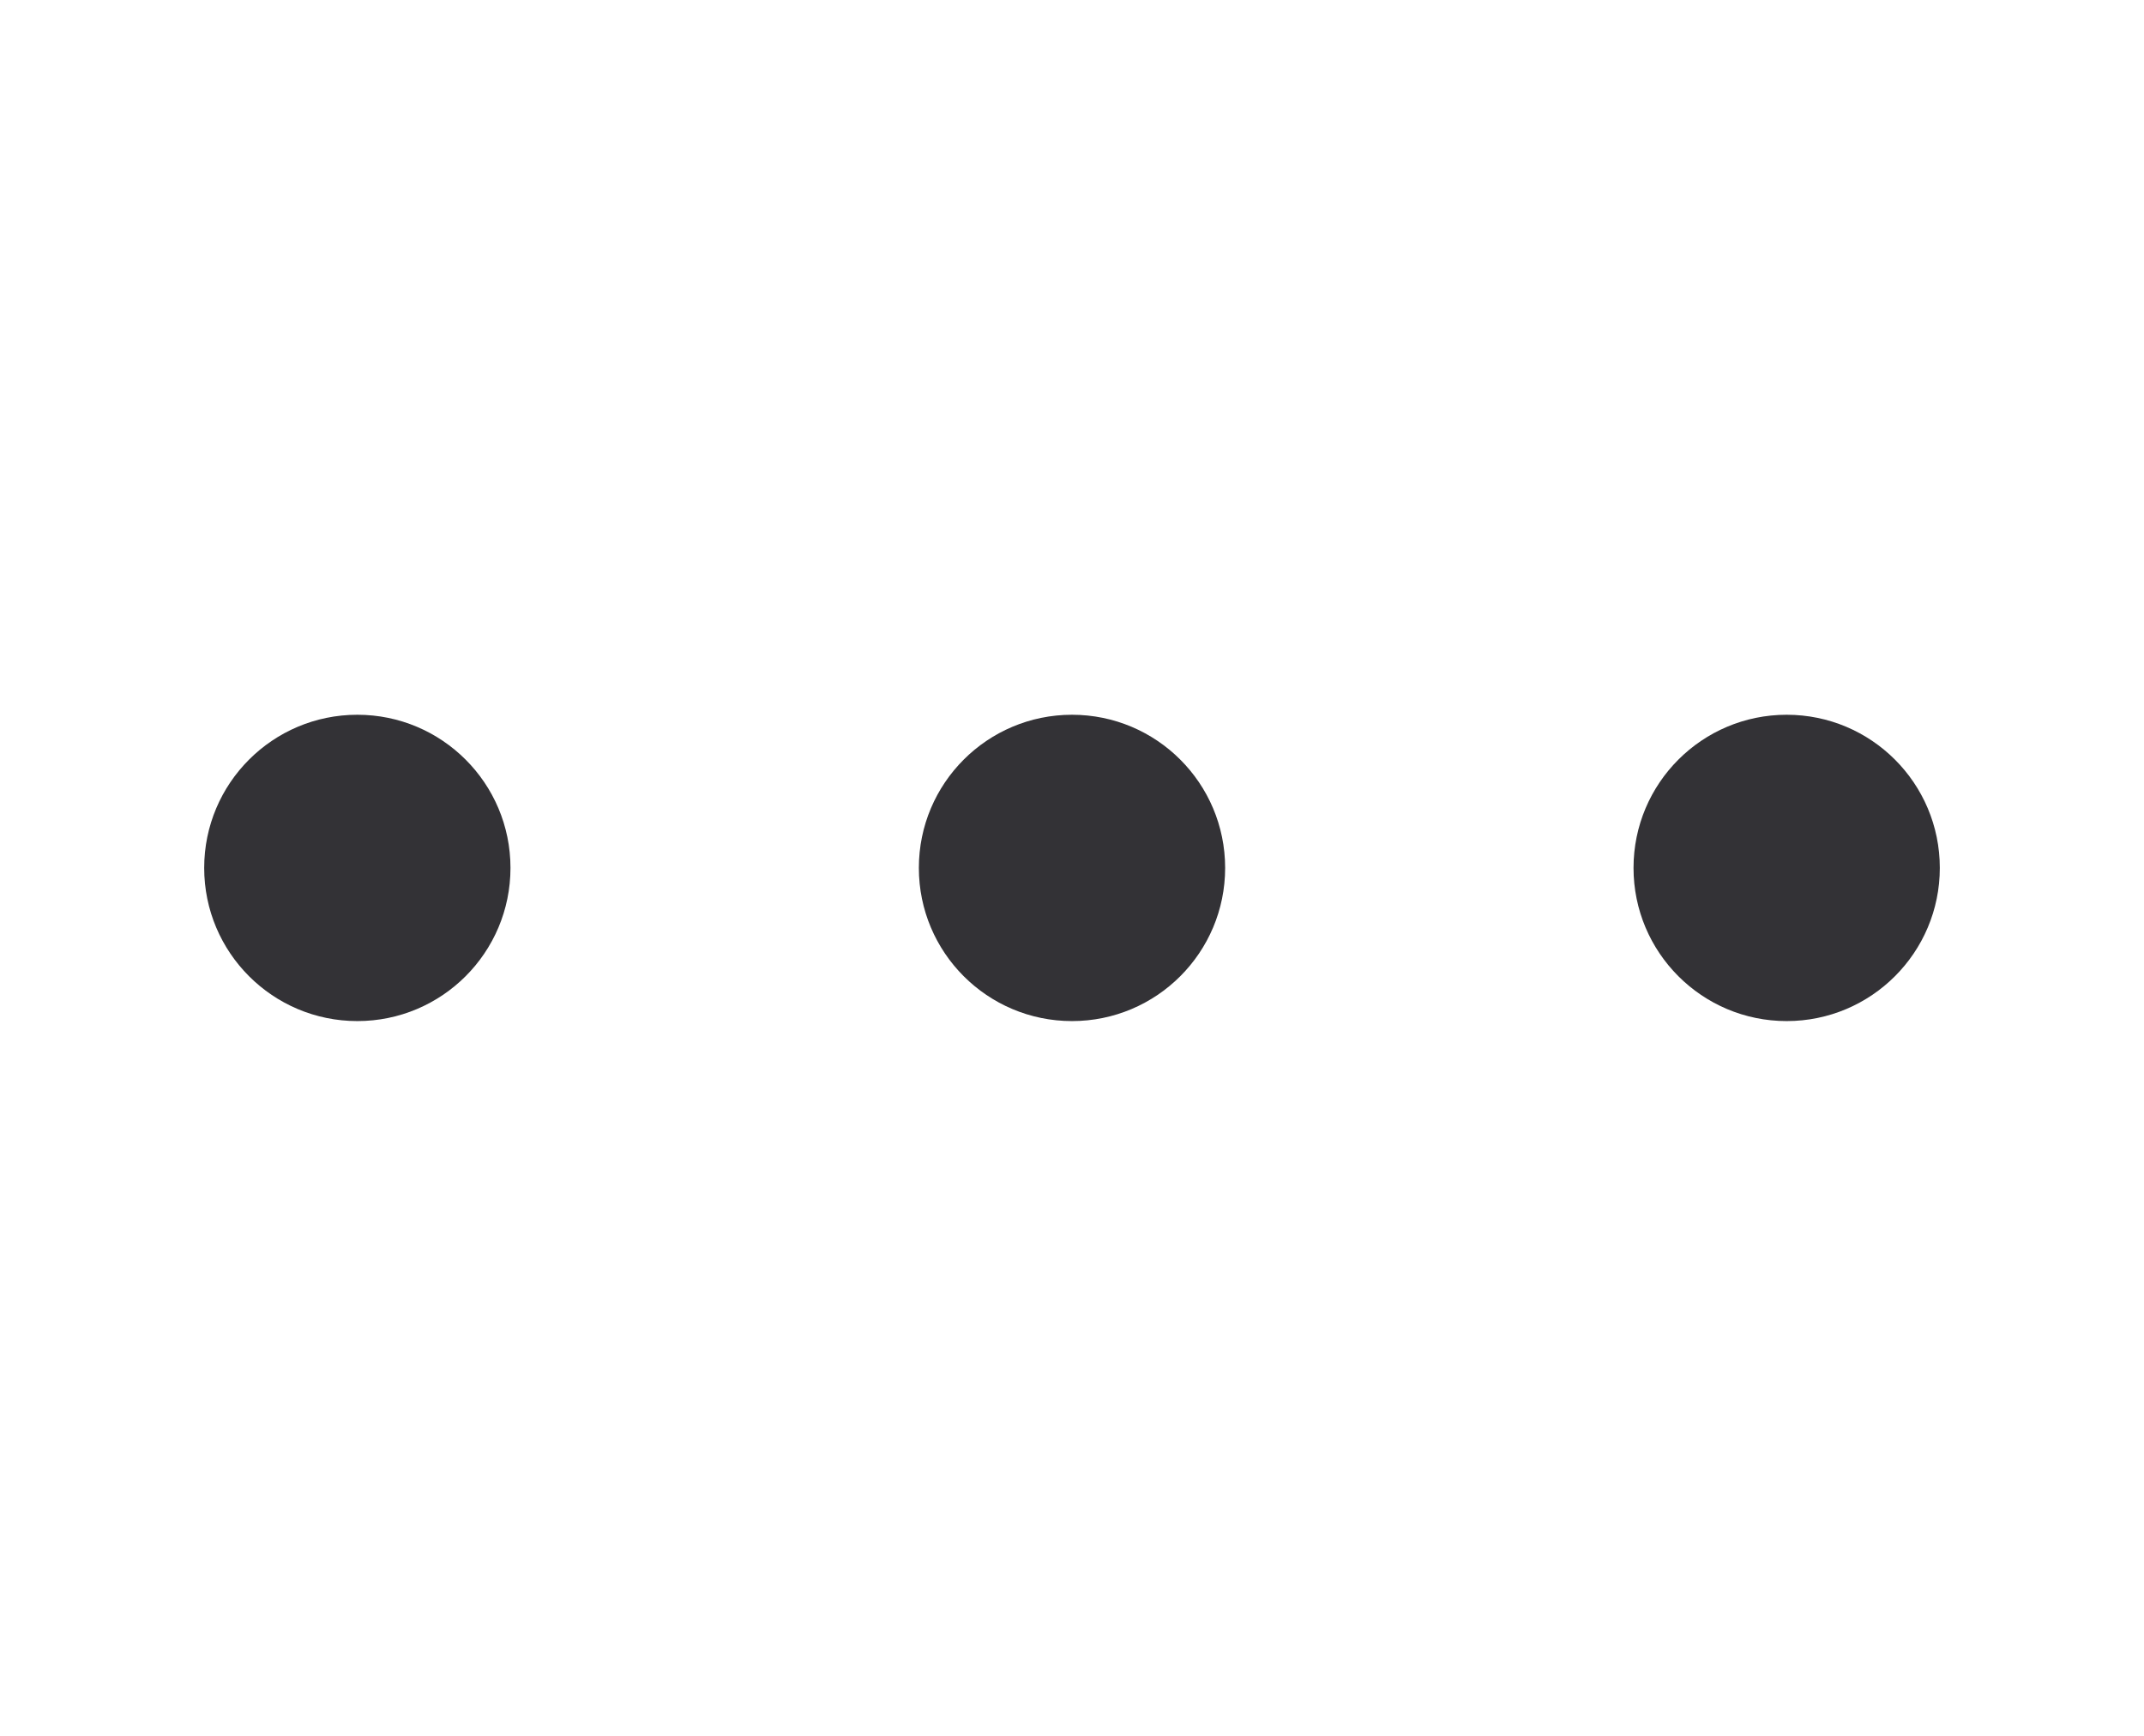
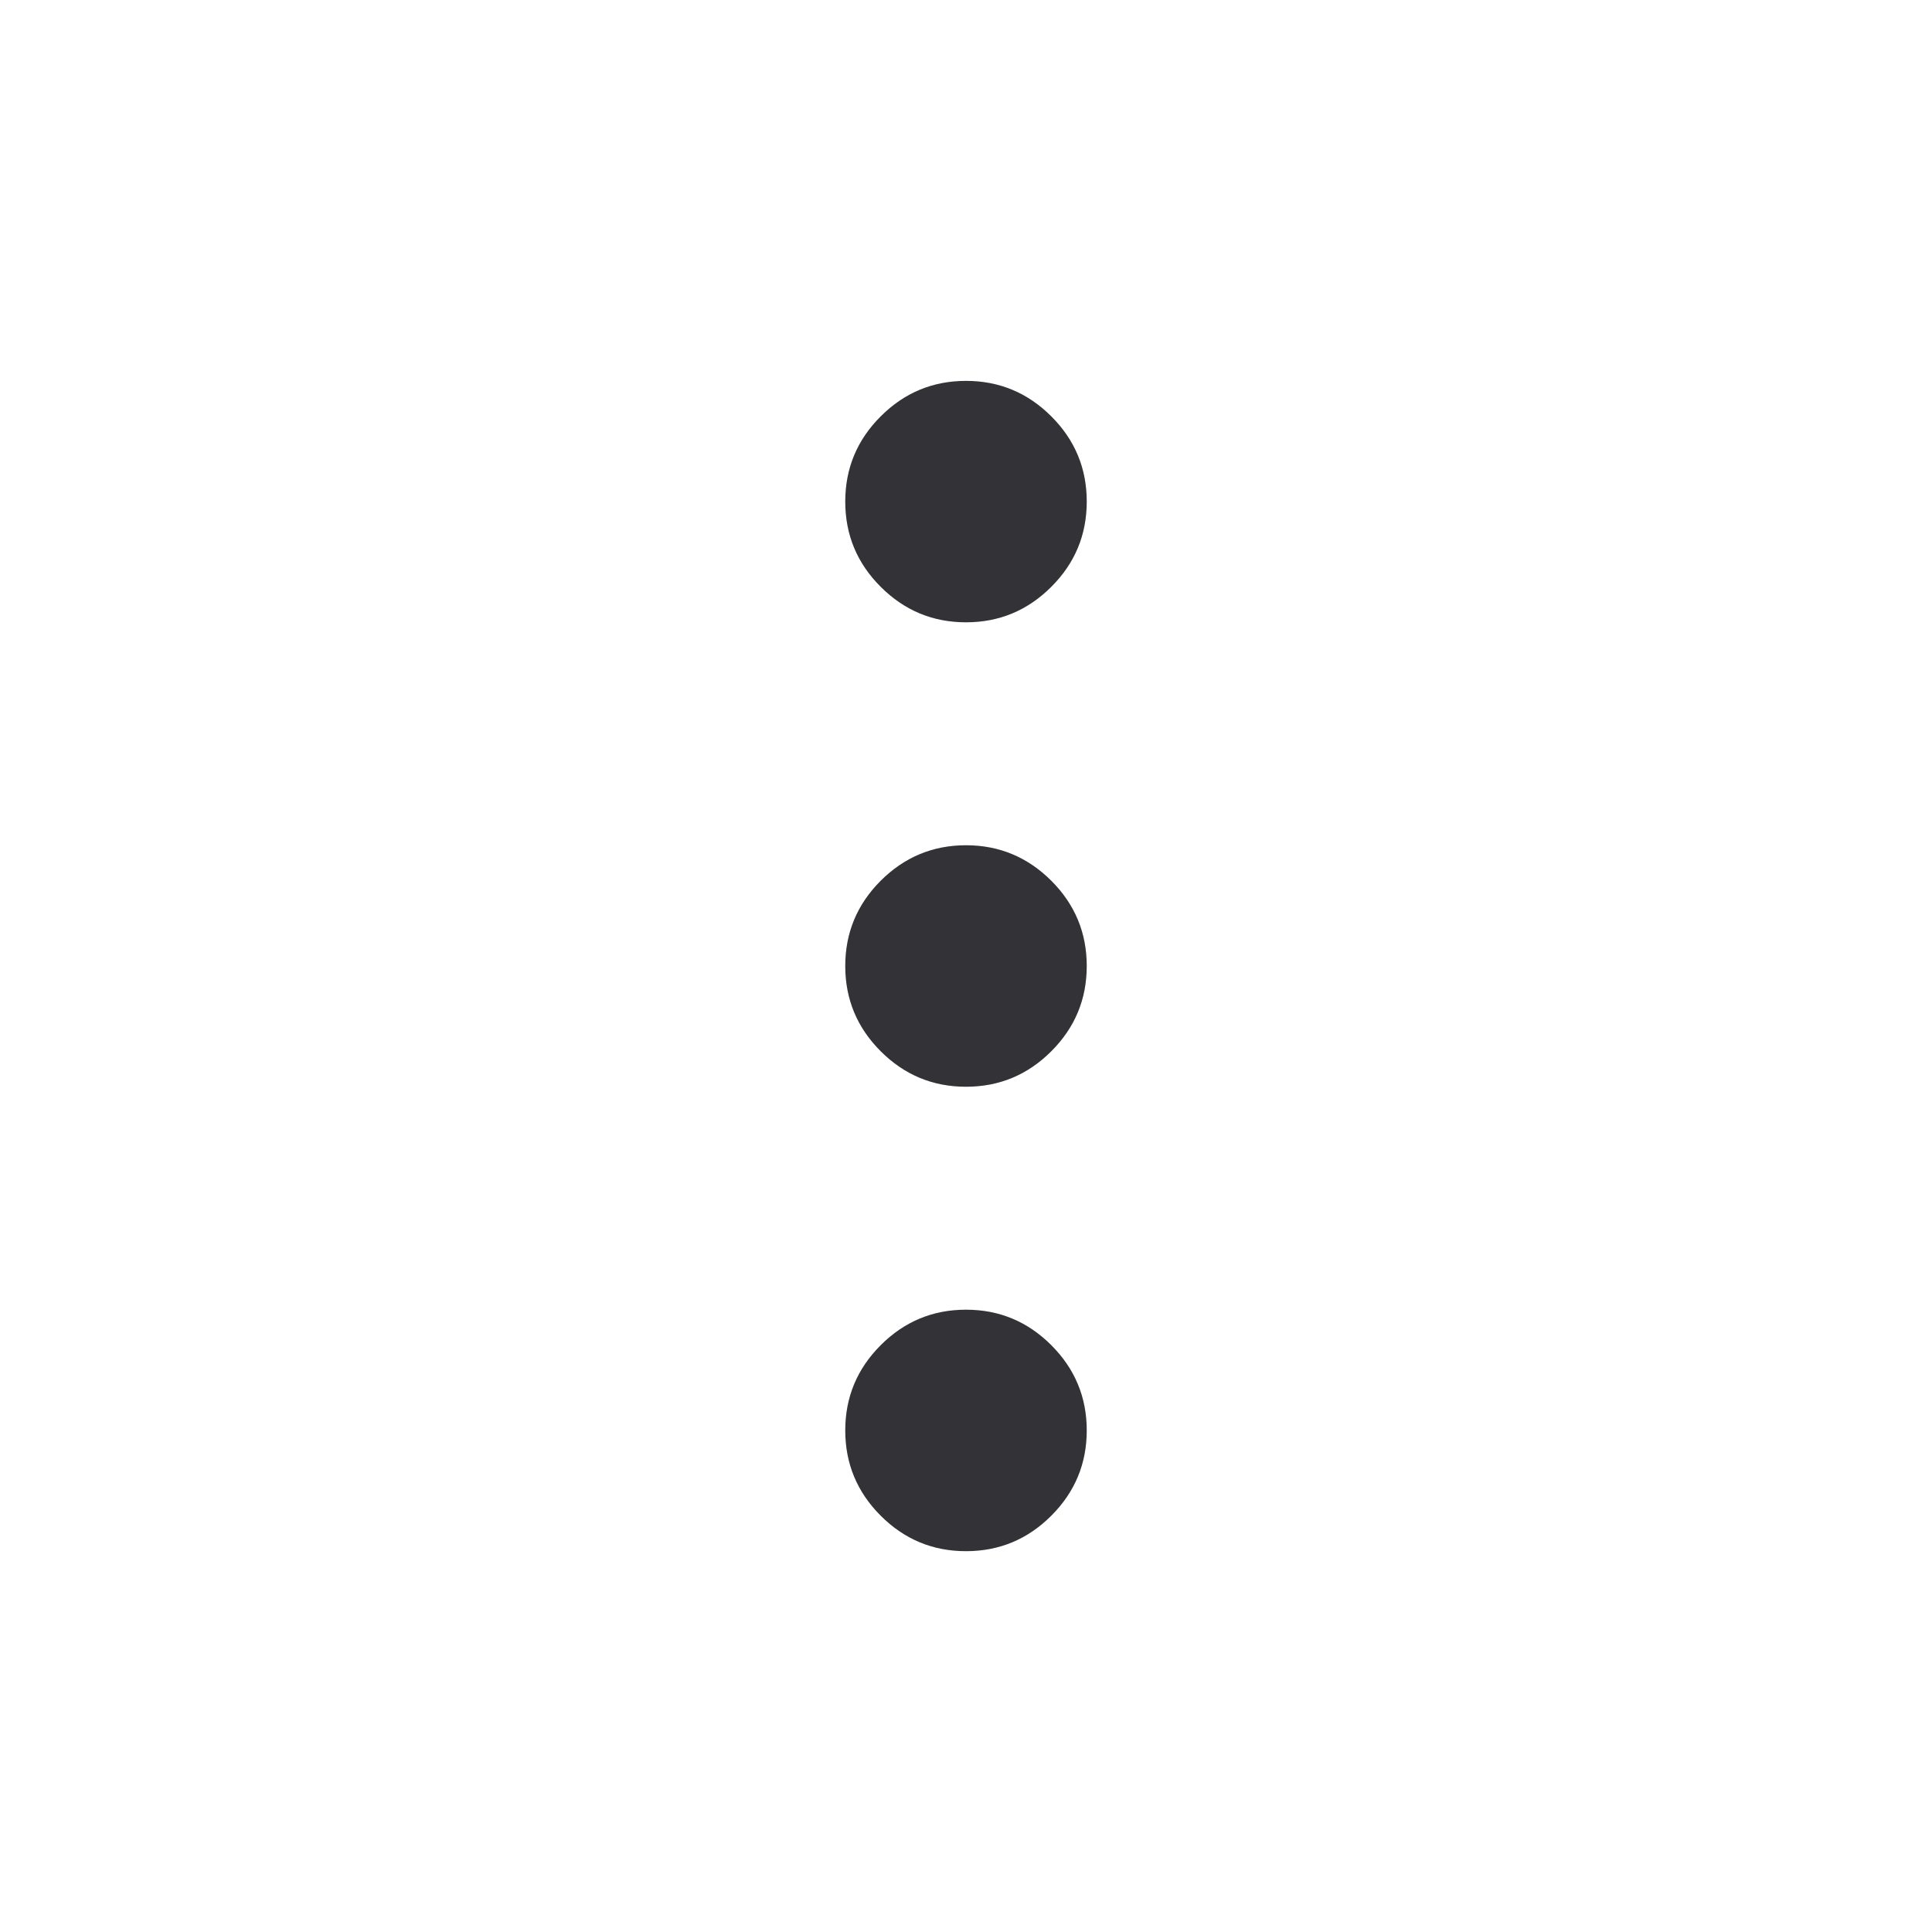
- <svg xmlns="http://www.w3.org/2000/svg" width="21" height="17" viewBox="0 0 21 17" fill="none">
-   <circle cx="3.5" cy="8.5" r="1.5" fill="#333236" />
-   <circle cx="10.5" cy="8.5" r="1.5" fill="#333236" />
-   <circle cx="17.5" cy="8.5" r="1.5" fill="#333236" />
+ <svg xmlns="http://www.w3.org/2000/svg" width="28" height="28" viewBox="0 0 28 28" fill="none">
+   <path d="M14 22.481C13.519 22.481 13.107 22.31 12.764 21.967C12.421 21.624 12.25 21.212 12.25 20.731C12.25 20.25 12.421 19.838 12.764 19.495C13.107 19.152 13.519 18.981 14 18.981C14.481 18.981 14.893 19.152 15.236 19.495C15.579 19.838 15.75 20.25 15.75 20.731C15.75 21.212 15.579 21.624 15.236 21.967C14.893 22.31 14.481 22.481 14 22.481ZM14 15.75C13.519 15.75 13.107 15.579 12.764 15.236C12.421 14.893 12.25 14.482 12.25 14C12.25 13.519 12.421 13.107 12.764 12.764C13.107 12.422 13.519 12.25 14 12.25C14.481 12.25 14.893 12.422 15.236 12.764C15.579 13.107 15.75 13.519 15.75 14C15.75 14.482 15.579 14.893 15.236 15.236C14.893 15.579 14.481 15.75 14 15.75ZM14 9.019C13.519 9.019 13.107 8.848 12.764 8.505C12.421 8.163 12.25 7.751 12.25 7.269C12.25 6.788 12.421 6.376 12.764 6.034C13.107 5.691 13.519 5.52 14 5.52C14.481 5.52 14.893 5.691 15.236 6.034C15.579 6.376 15.75 6.788 15.75 7.269C15.75 7.751 15.579 8.163 15.236 8.505C14.893 8.848 14.481 9.019 14 9.019Z" fill="#333236" />
</svg>
